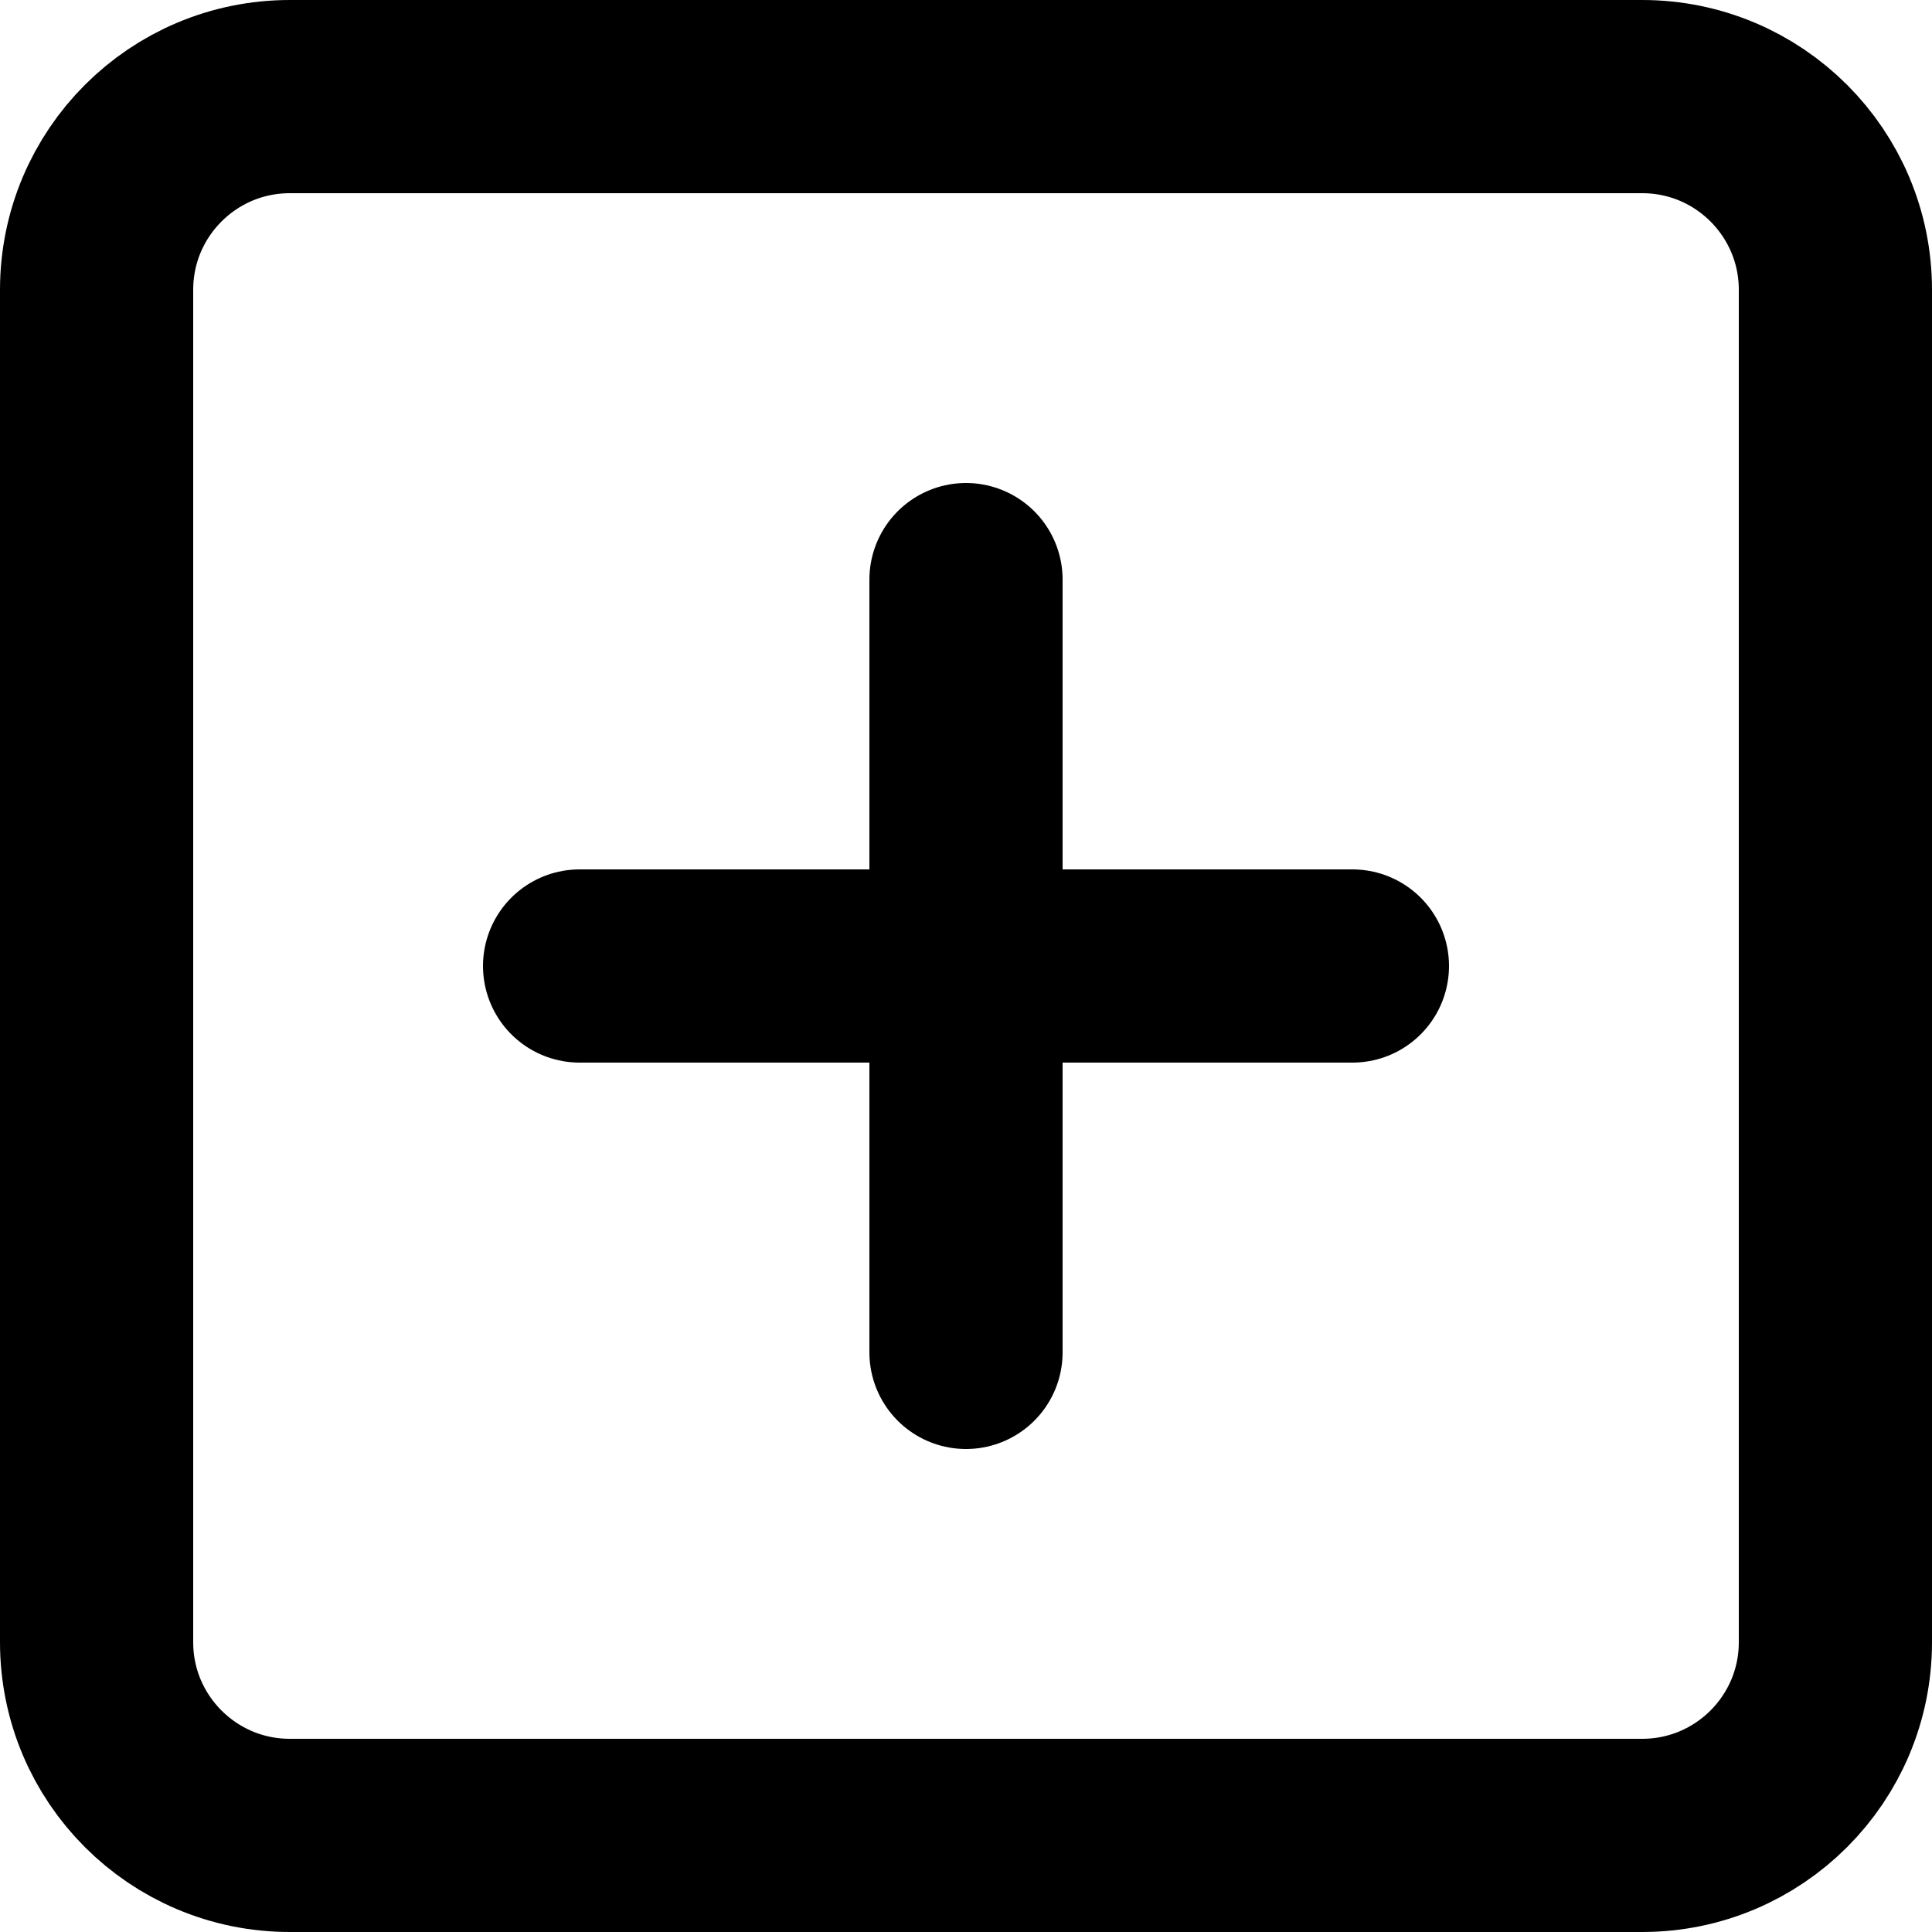
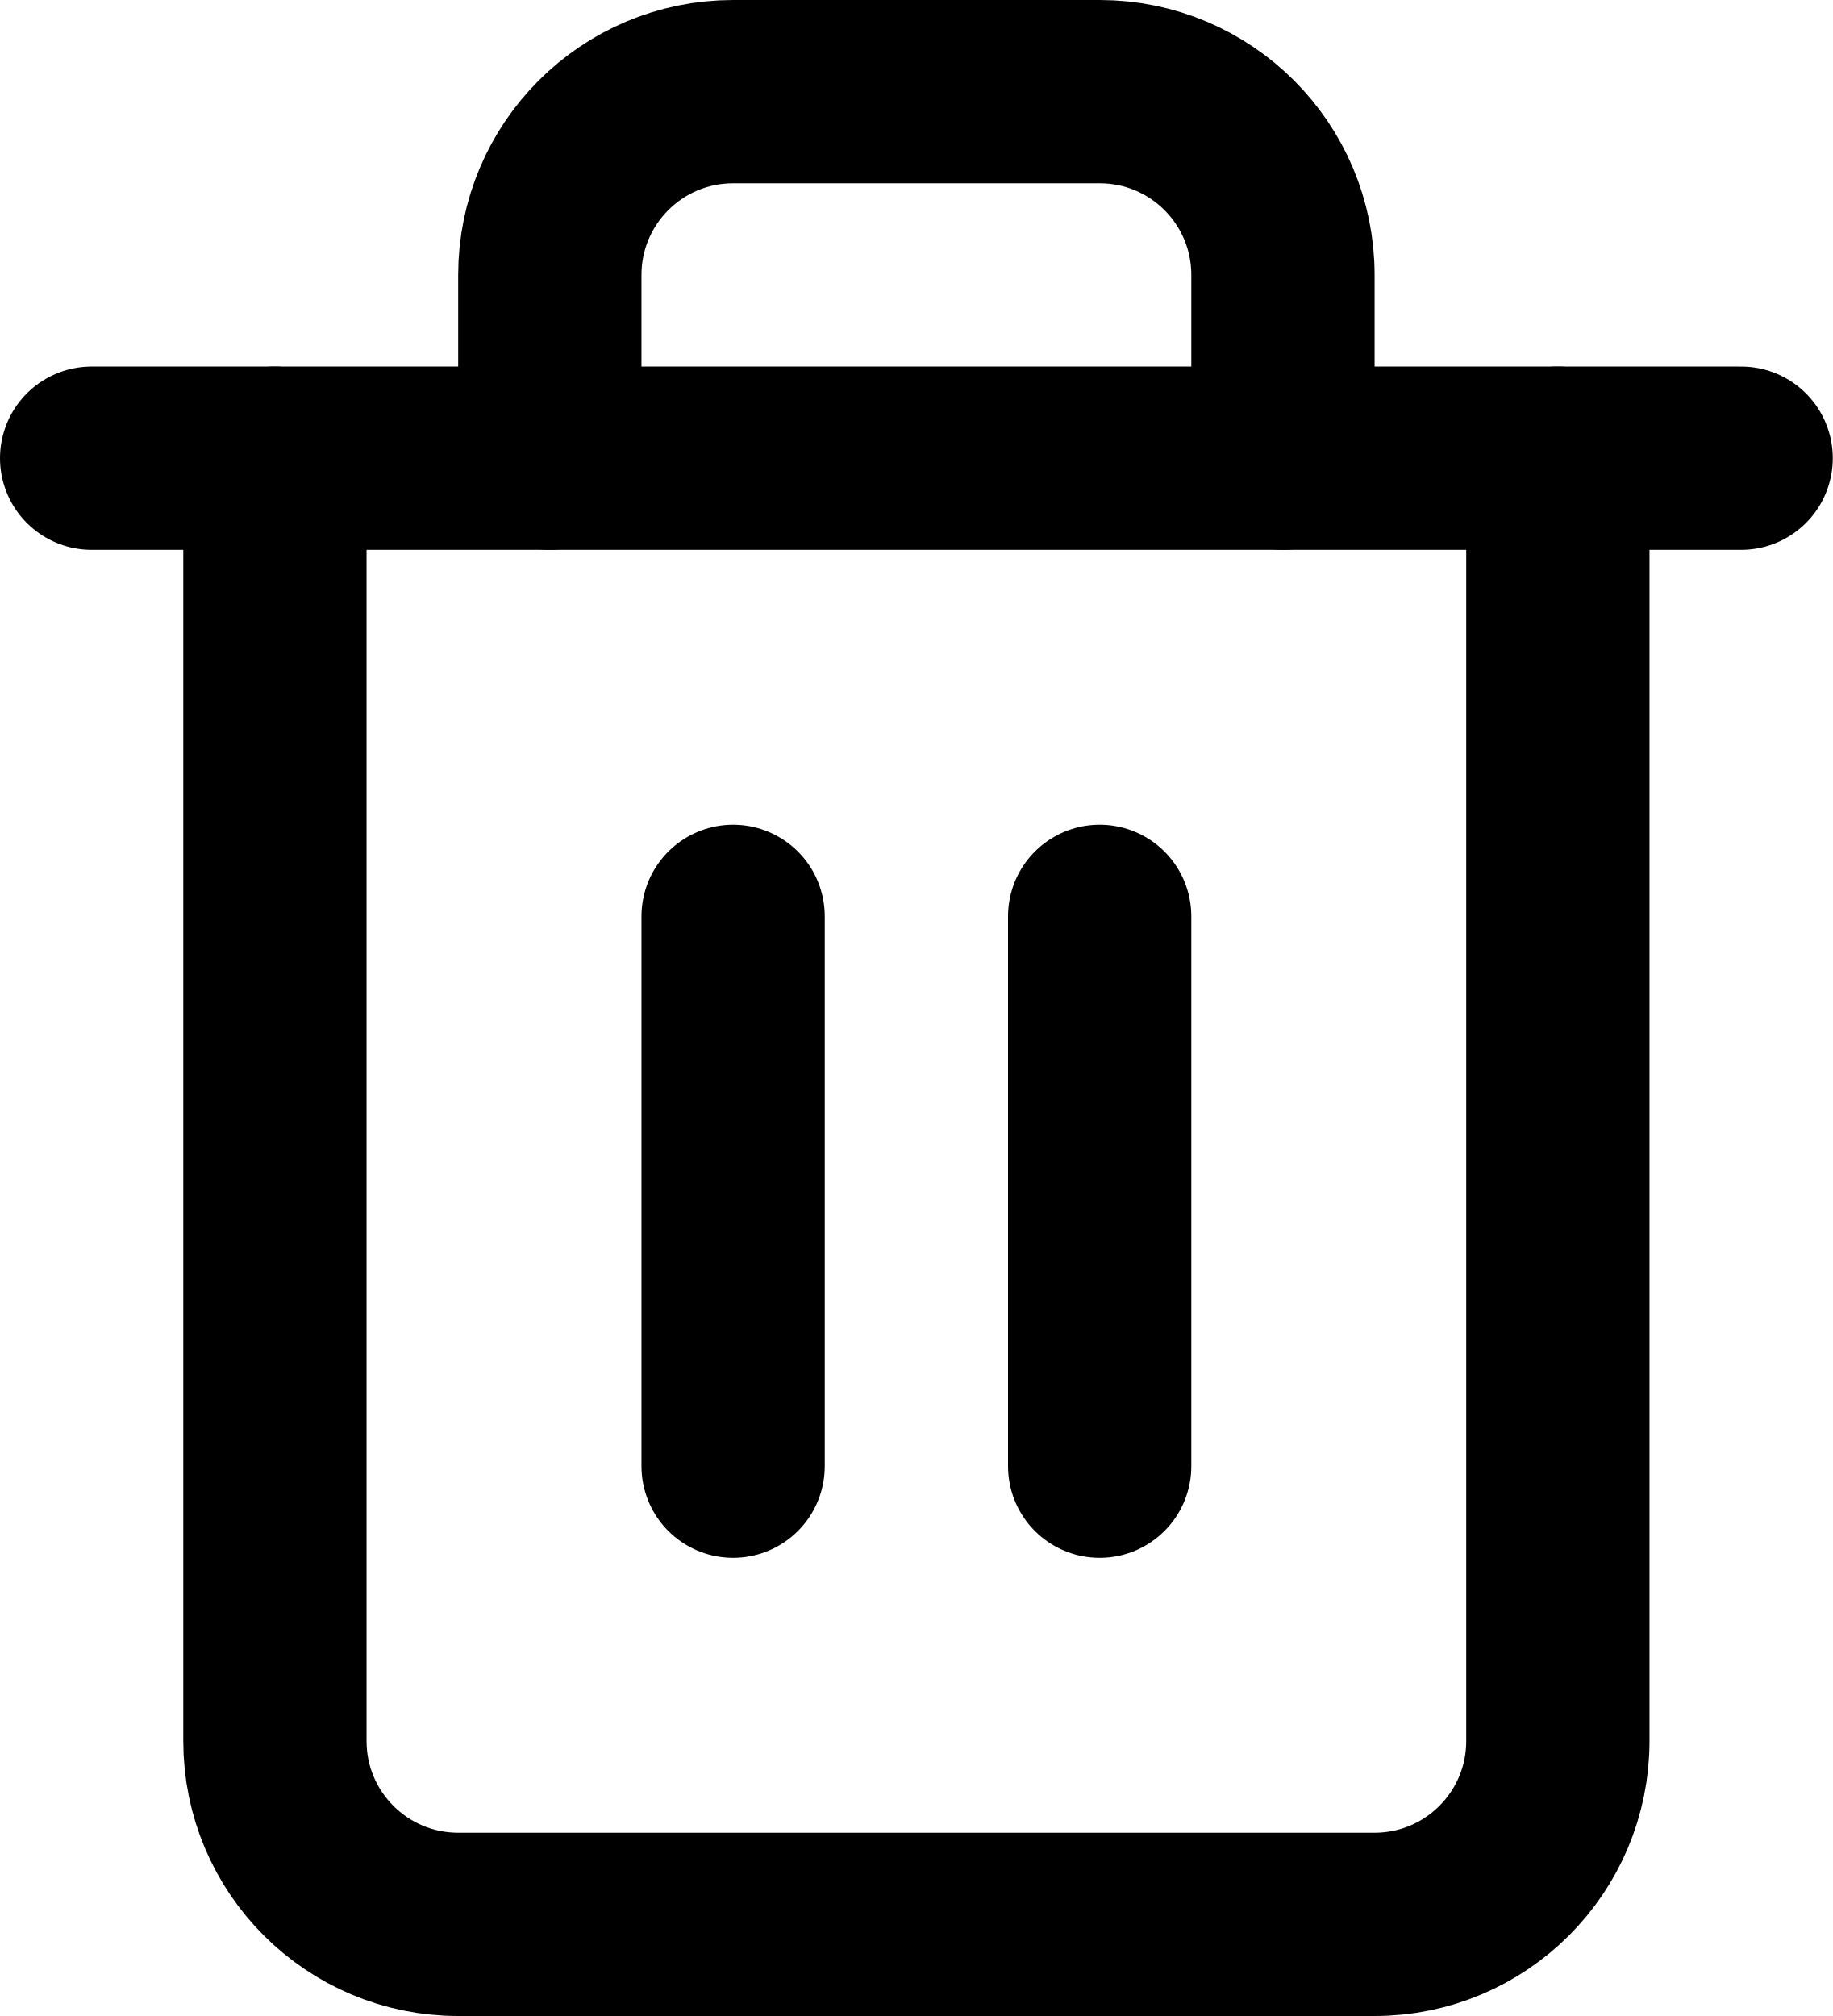
- <svg xmlns="http://www.w3.org/2000/svg" fill="none" stroke="currentColor" stroke-width="2" stroke-linecap="round" stroke-linejoin="round" class="feather feather-plus-square" viewBox="2 2 20 20">
-   <rect x="3" y="3" width="18" height="18" rx="2" ry="2" />
-   <line x1="12" y1="8" x2="12" y2="16" />
-   <line x1="8" y1="12" x2="16" y2="12" />
+ <svg xmlns="http://www.w3.org/2000/svg" fill="none" stroke="currentColor" stroke-width="2" stroke-linecap="round" stroke-linejoin="round" class="feather feather-trash-2" viewBox="2 1 20 22">
+   <polyline points="3 6 5 6 21 6" />
+   <path d="M19 6v14a2 2 0 0 1-2 2H7a2 2 0 0 1-2-2V6m3 0V4a2 2 0 0 1 2-2h4a2 2 0 0 1 2 2v2" />
+   <line x1="10" y1="11" x2="10" y2="17" />
+   <line x1="14" y1="11" x2="14" y2="17" />
</svg>
